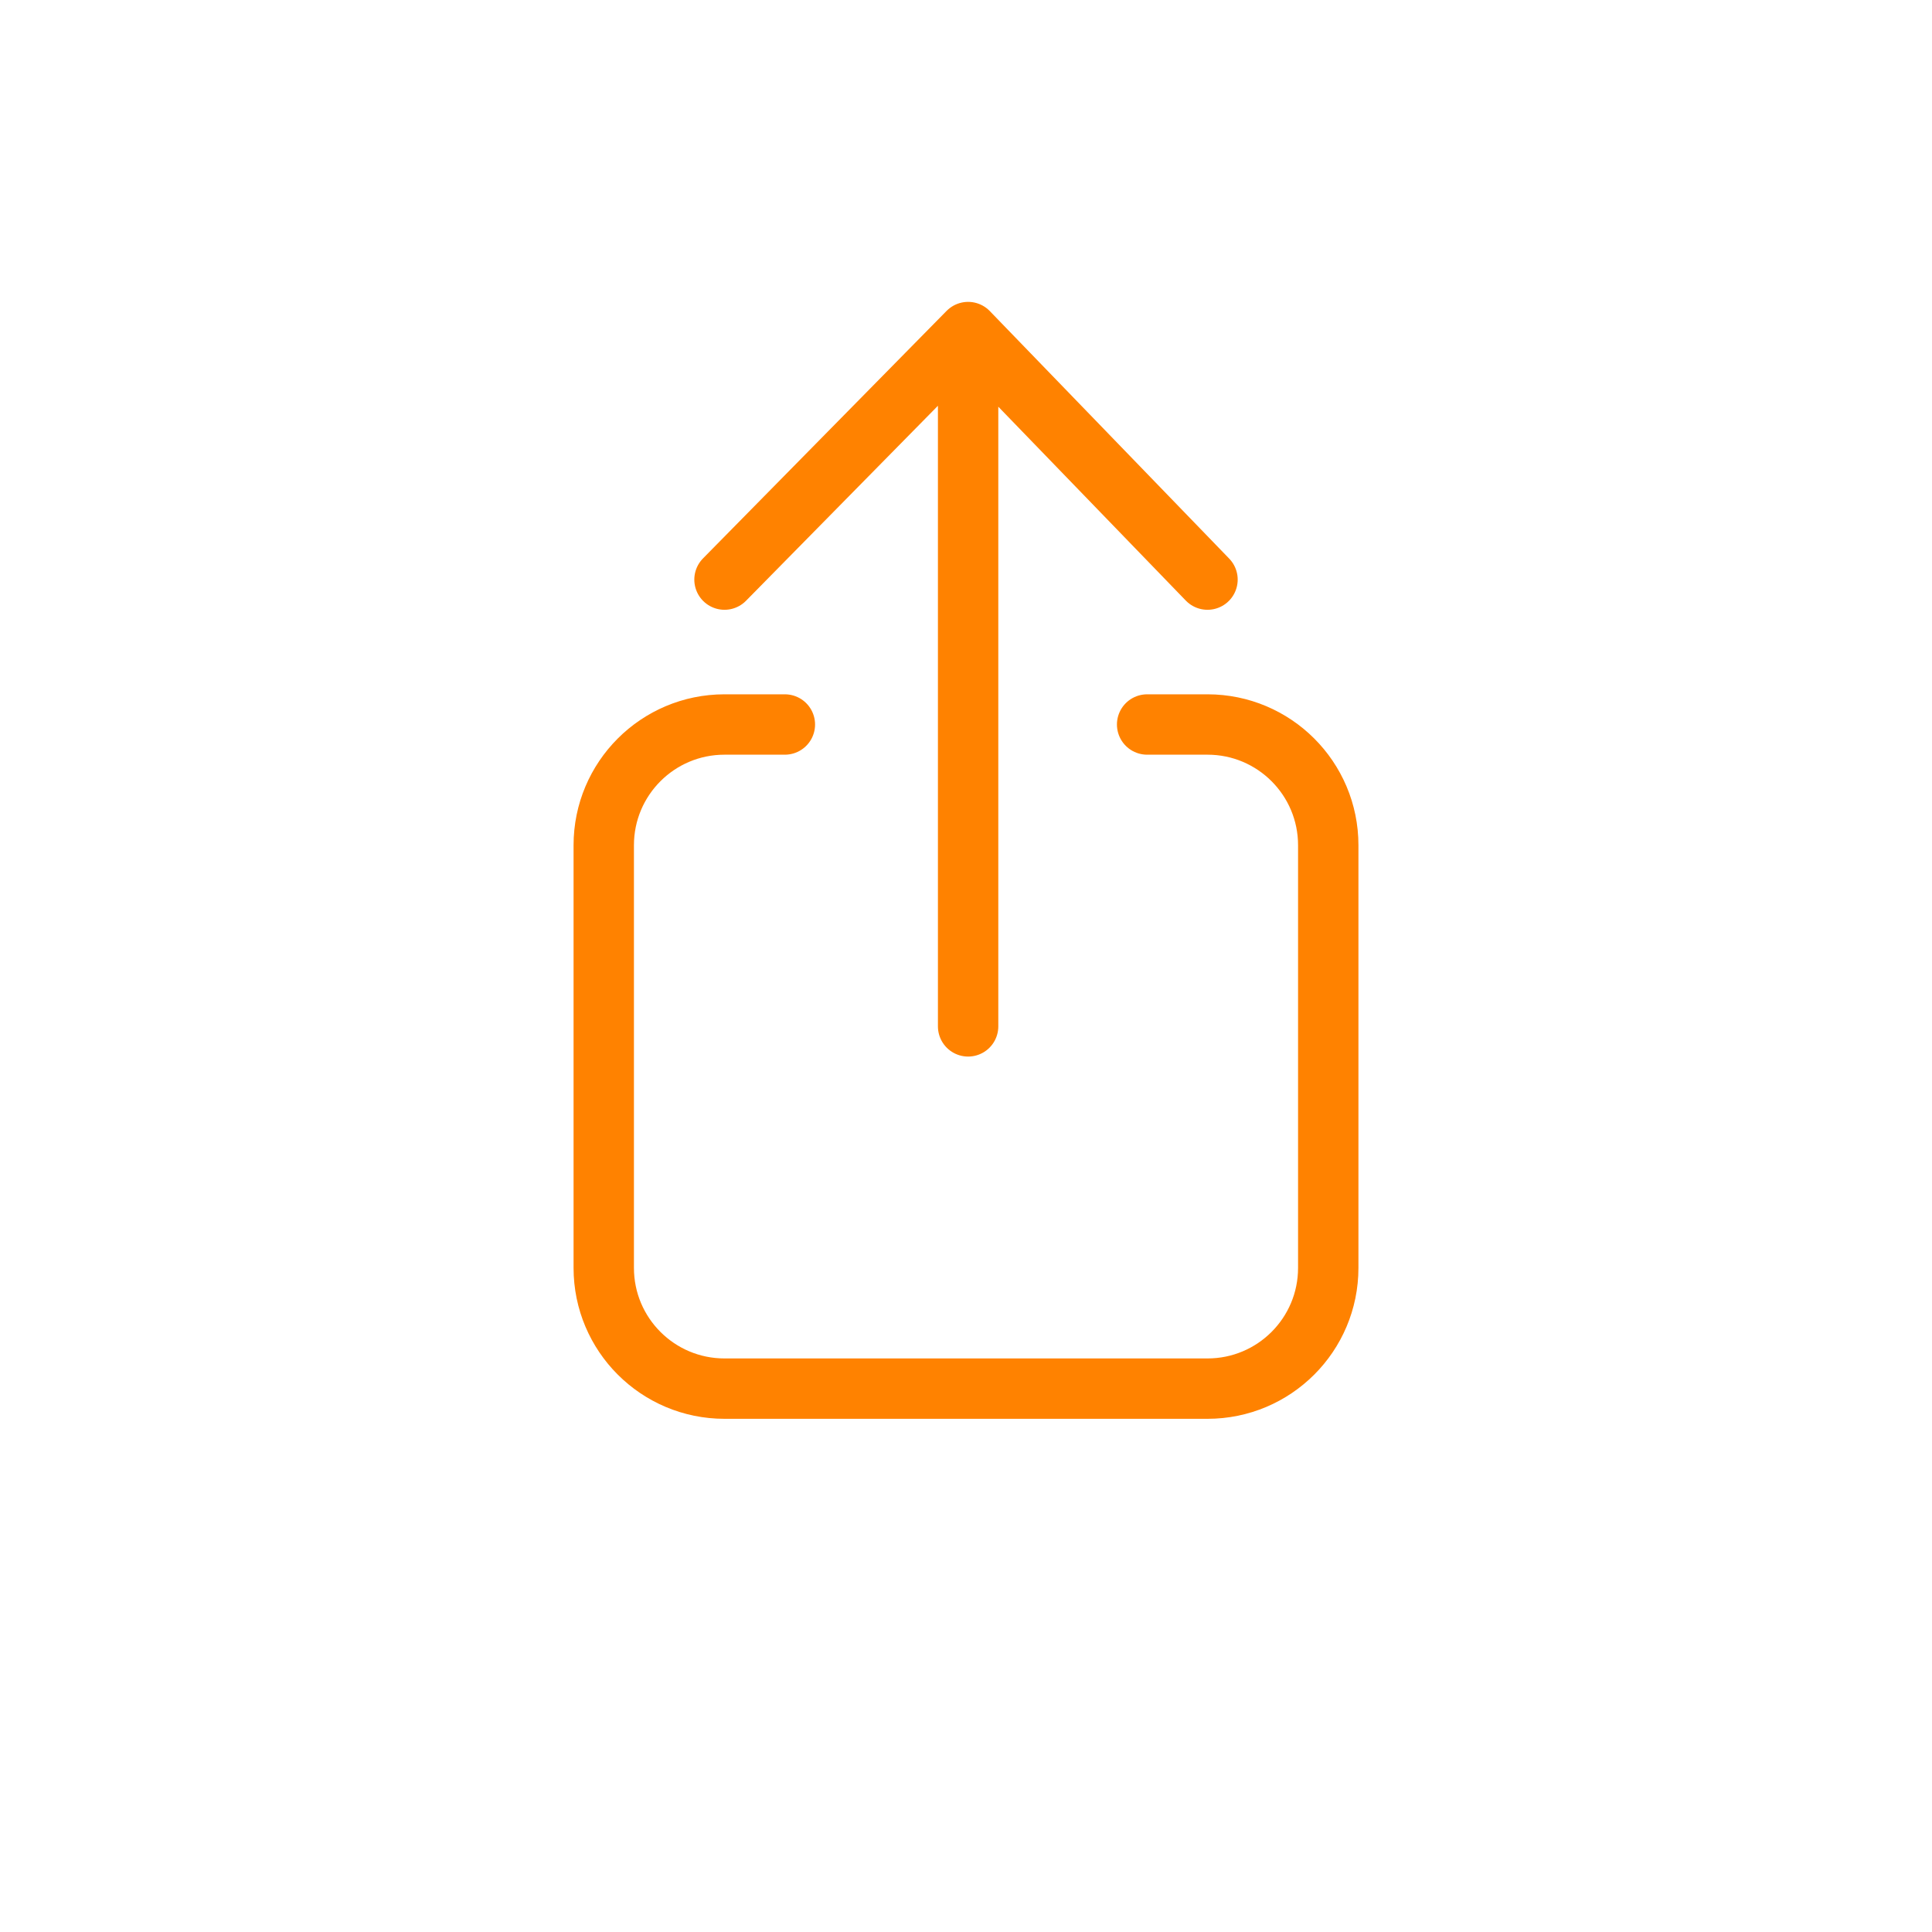
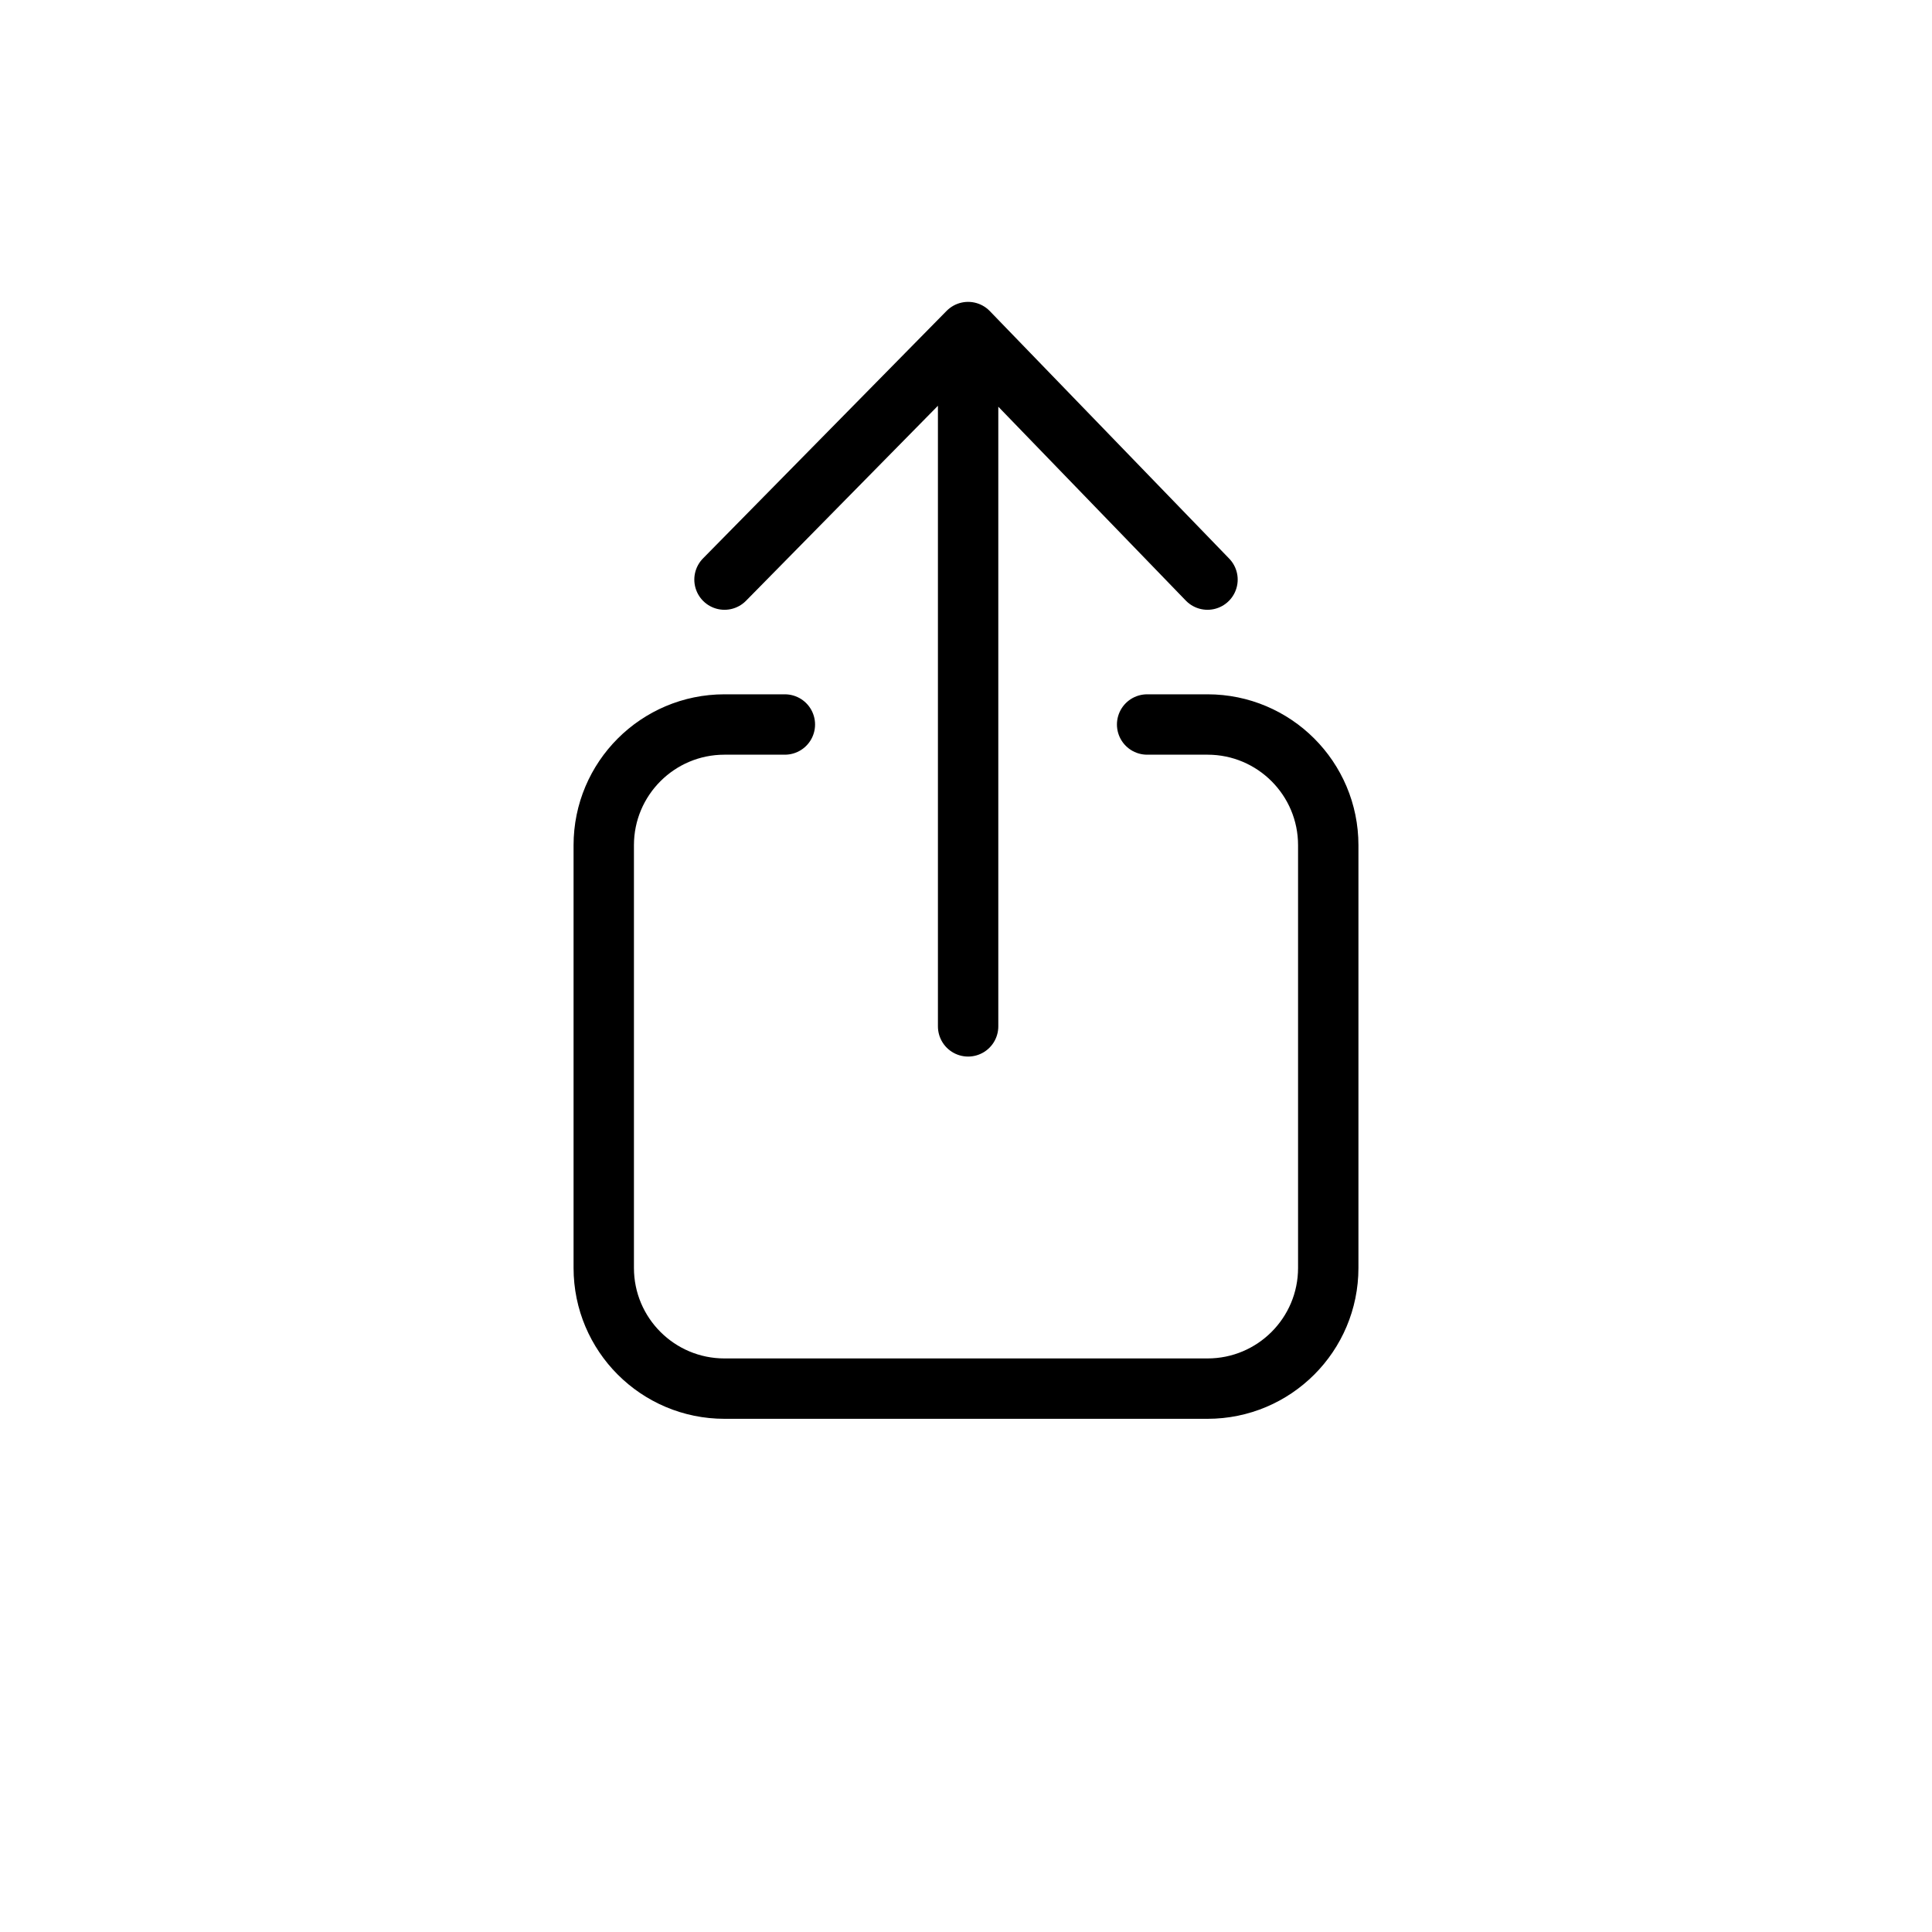
<svg xmlns="http://www.w3.org/2000/svg" width="32" height="32" viewBox="0 0 32 32" fill="none">
-   <path d="M13 12H12C10.895 12 10 12.895 10 14V21C10 22.105 10.895 23 12 23H20C21.105 23 22 22.105 22 21V14C22 12.895 21.105 12 20 12H19M16.035 17V5.5M16.035 5.5L12 9.6M16.035 5.5L20 9.6" stroke="#FF8200" stroke-linecap="round" stroke-linejoin="round" />
+   <path d="M13 12H12C10.895 12 10 12.895 10 14V21C10 22.105 10.895 23 12 23H20C21.105 23 22 22.105 22 21V14C22 12.895 21.105 12 20 12H19M16.035 17V5.5M16.035 5.5L12 9.6M16.035 5.5L20 9.6" stroke="currentColor" stroke-linecap="round" stroke-linejoin="round" />
</svg>
